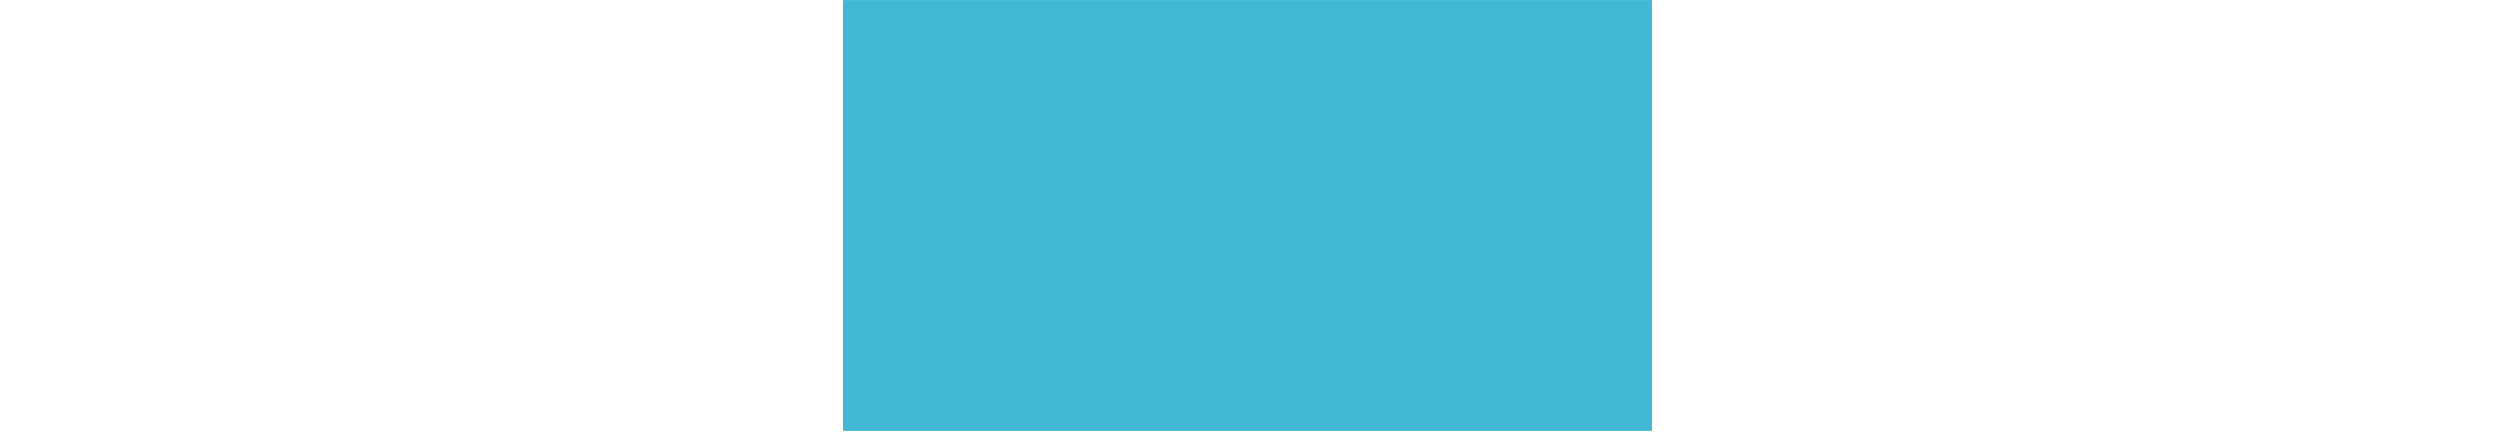
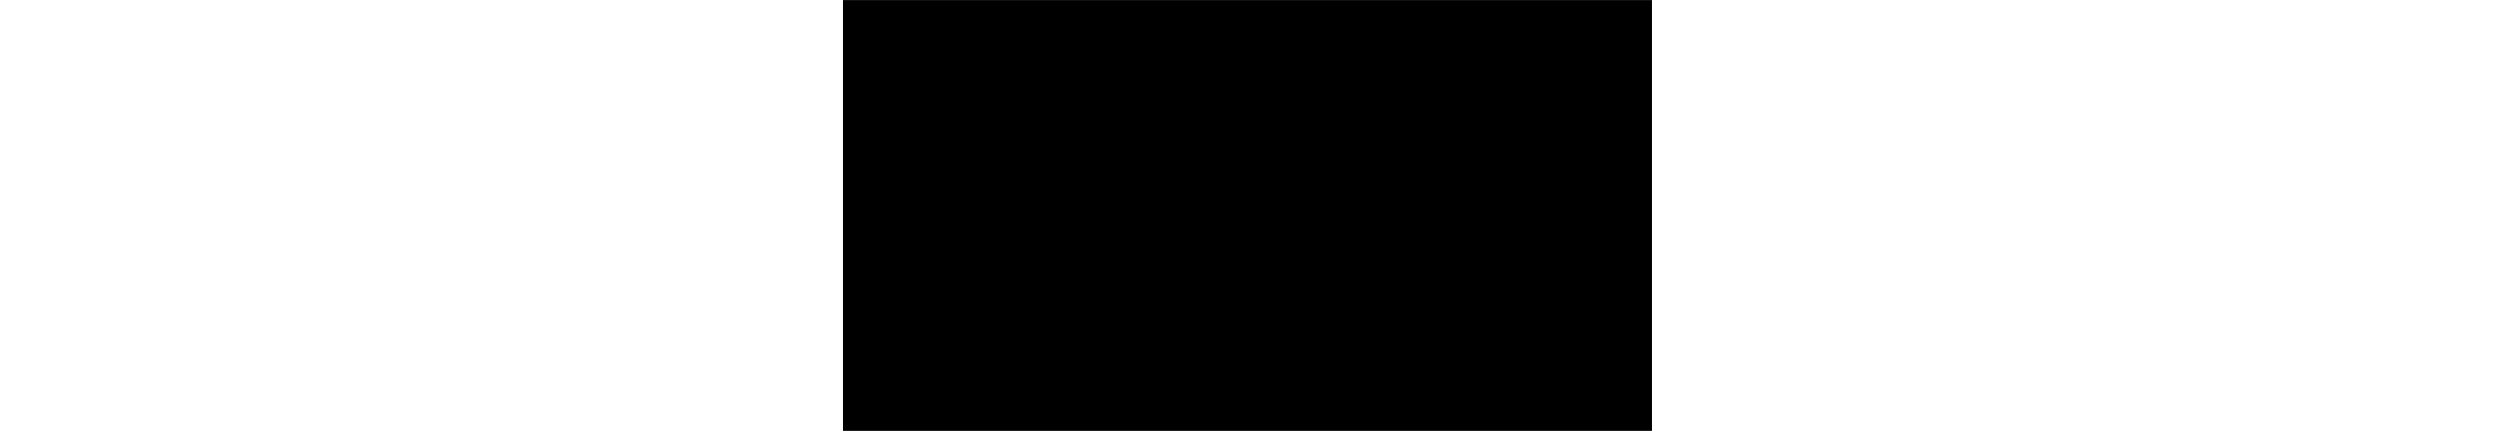
<svg xmlns="http://www.w3.org/2000/svg" width="185" zoomAndPan="magnify" viewBox="0 0 138.75 24.75" height="33" preserveAspectRatio="xMidYMid meet" version="1.0">
  <defs>
    <clipPath id="09b5c8fee2">
      <path d="M 0.57 0 L 45.488 0 L 45.488 23.902 L 0.57 23.902 Z M 0.57 0 " clip-rule="nonzero" />
    </clipPath>
    <clipPath id="c2fa2365a1">
      <path d="M 1.277 15.93 C 0.848 14.707 0.566 13.309 0.566 11.941 C 0.566 10.574 0.809 9.258 1.238 8.047 C 1.25 8.02 1.25 7.992 1.266 7.969 C 2.988 3.414 7.531 0.059 13.164 -0.008 L 45.469 -0.008 L 45.469 23.902 L 13.188 23.902 C 7.504 23.84 2.961 20.535 1.277 15.93 Z M 1.277 15.93 " clip-rule="nonzero" />
    </clipPath>
    <clipPath id="96e12ebecb">
      <path d="M 46.785 0.004 L 91.684 0.004 L 91.684 23.914 L 46.785 23.914 Z M 46.785 0.004 " clip-rule="nonzero" />
    </clipPath>
    <clipPath id="6fa22b00d6">
      <path d="M 92.699 0.004 L 137.625 0.004 L 137.625 23.914 L 92.699 23.914 Z M 92.699 0.004 " clip-rule="nonzero" />
    </clipPath>
    <clipPath id="6af799b478">
      <path d="M 136.91 7.977 C 137.344 9.199 137.625 10.598 137.625 11.965 C 137.625 13.332 137.383 14.648 136.953 15.863 C 136.938 15.887 136.938 15.914 136.926 15.938 C 135.203 20.496 130.66 23.848 125.027 23.914 L 92.723 23.914 L 92.723 0.004 L 125.004 0.004 C 130.688 0.07 135.23 3.371 136.91 7.977 Z M 136.91 7.977 " clip-rule="nonzero" />
    </clipPath>
  </defs>
  <g clip-path="url(#96e12ebecb)">
-     <path fill="#41b8d5" d="M 91.684 0.004 L 91.684 23.914 L 46.762 23.914 L 46.762 0.004 Z M 91.684 0.004 " fill-opacity="1" fill-rule="nonzero" />
+     <path d="M 91.684 0.004 L 91.684 23.914 L 46.762 23.914 L 46.762 0.004 Z M 91.684 0.004 " fill-opacity="1" fill-rule="nonzero" />
  </g>
</svg>
